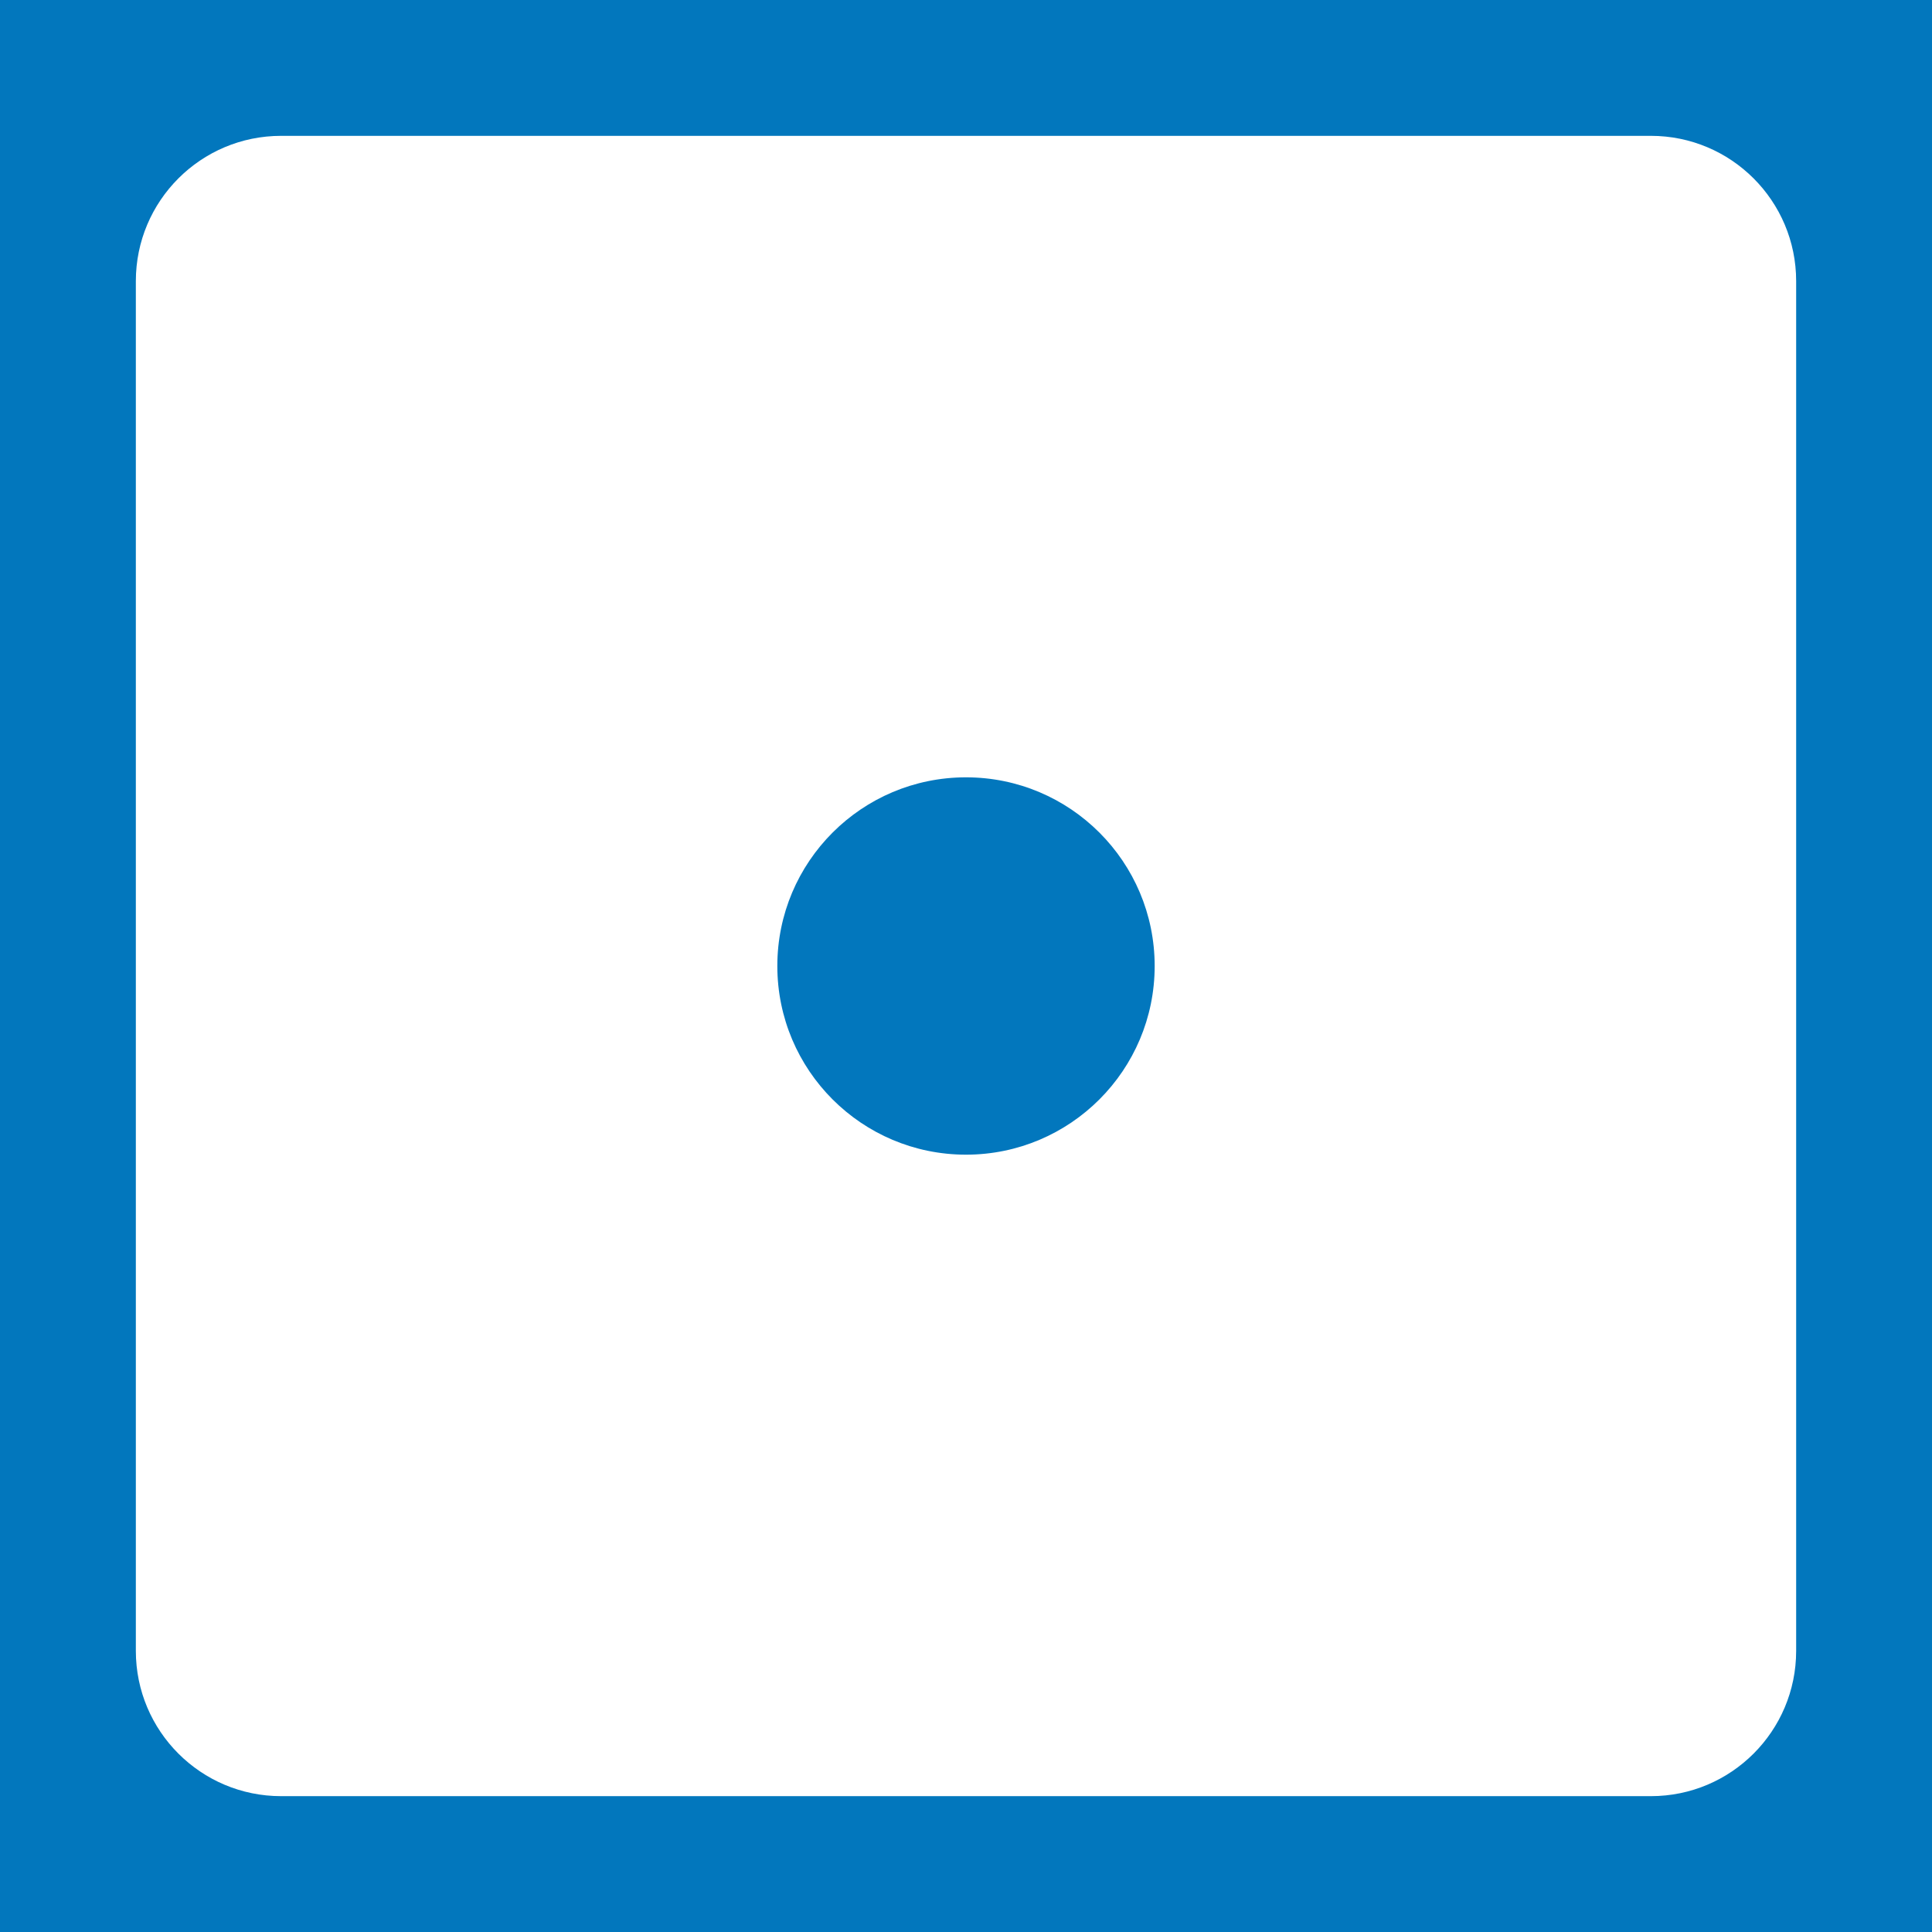
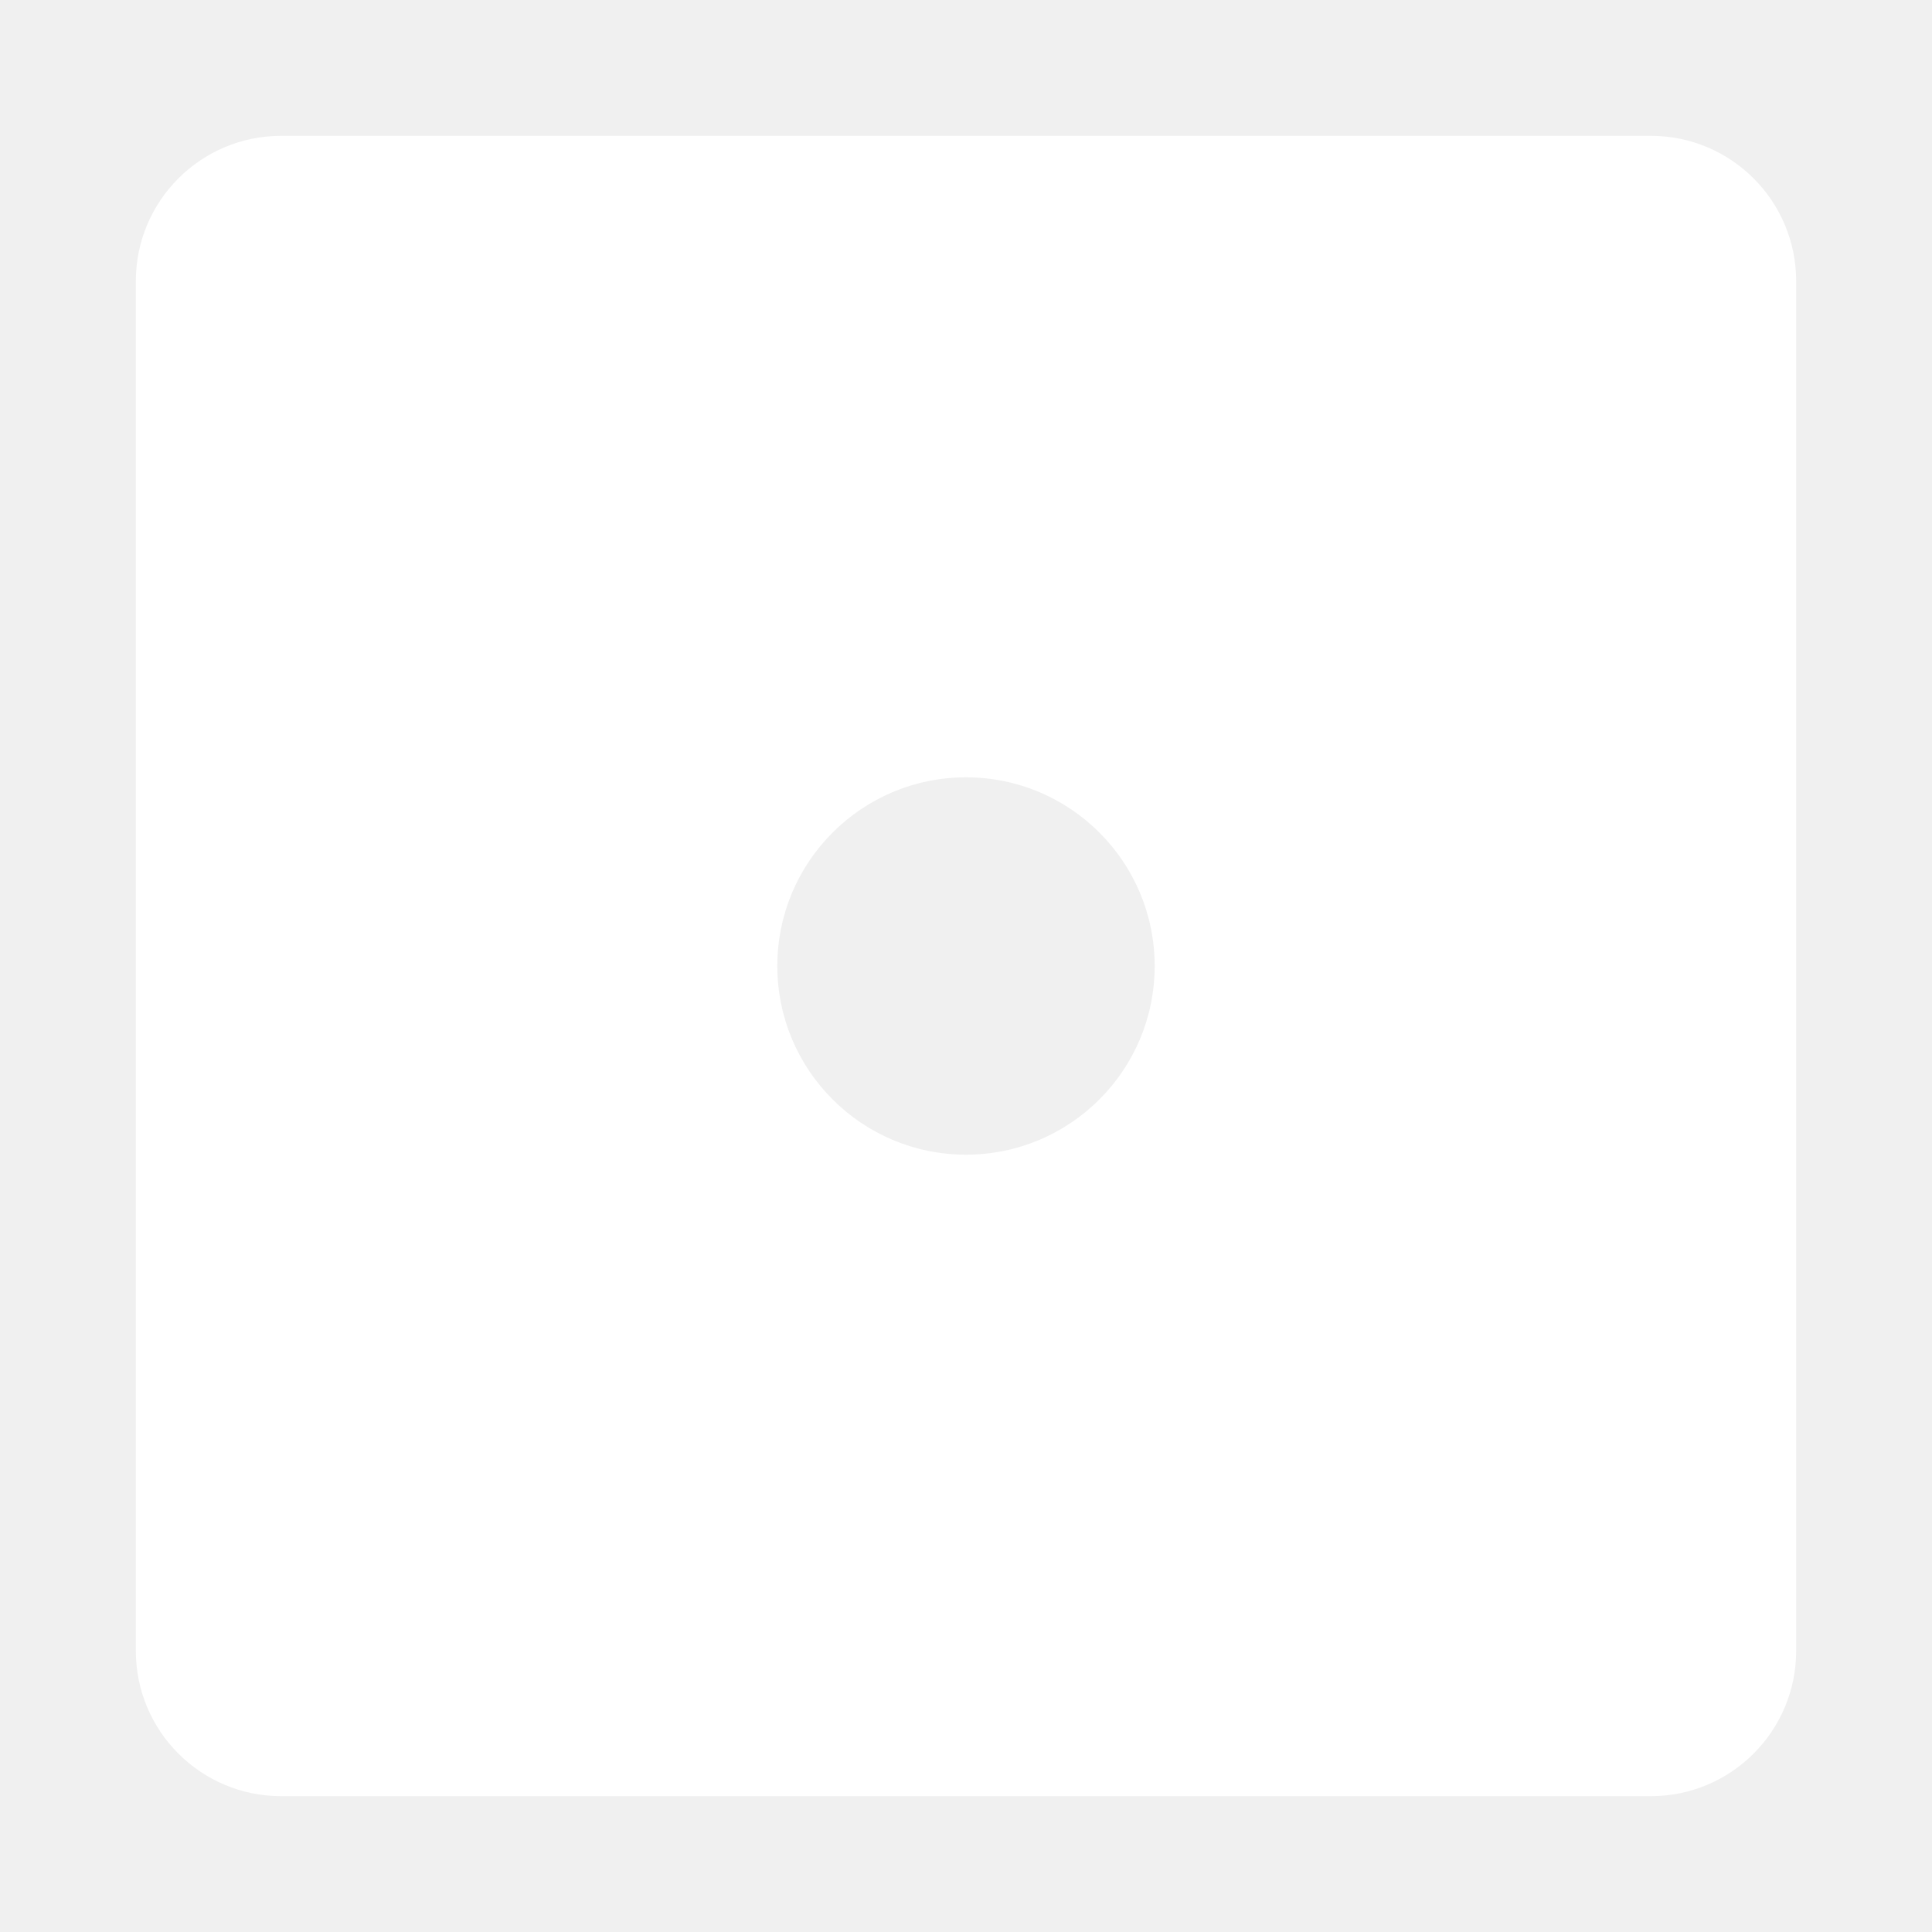
<svg xmlns="http://www.w3.org/2000/svg" viewBox="0 0 512 512" style="height: 512px; width: 512px;">
-   <path d="M0 0h512v512H0z" fill="#0277bd" fill-opacity="1" />
+   <path d="M0 0h512v512H0z" fill-opacity="0" />
  <g class="" transform="translate(0,0)" style="">
    <path d="M74.5 36A38.5 38.5 0 0 0 36 74.5v363A38.5 38.5 0 0 0 74.5 476h363a38.5 38.5 0 0 0 38.5-38.5v-363A38.5 38.5 0 0 0 437.5 36h-363zM256 206a50 50 0 0 1 0 100 50 50 0 0 1 0-100z" fill="#fff" fill-opacity="1" />
  </g>
</svg>
